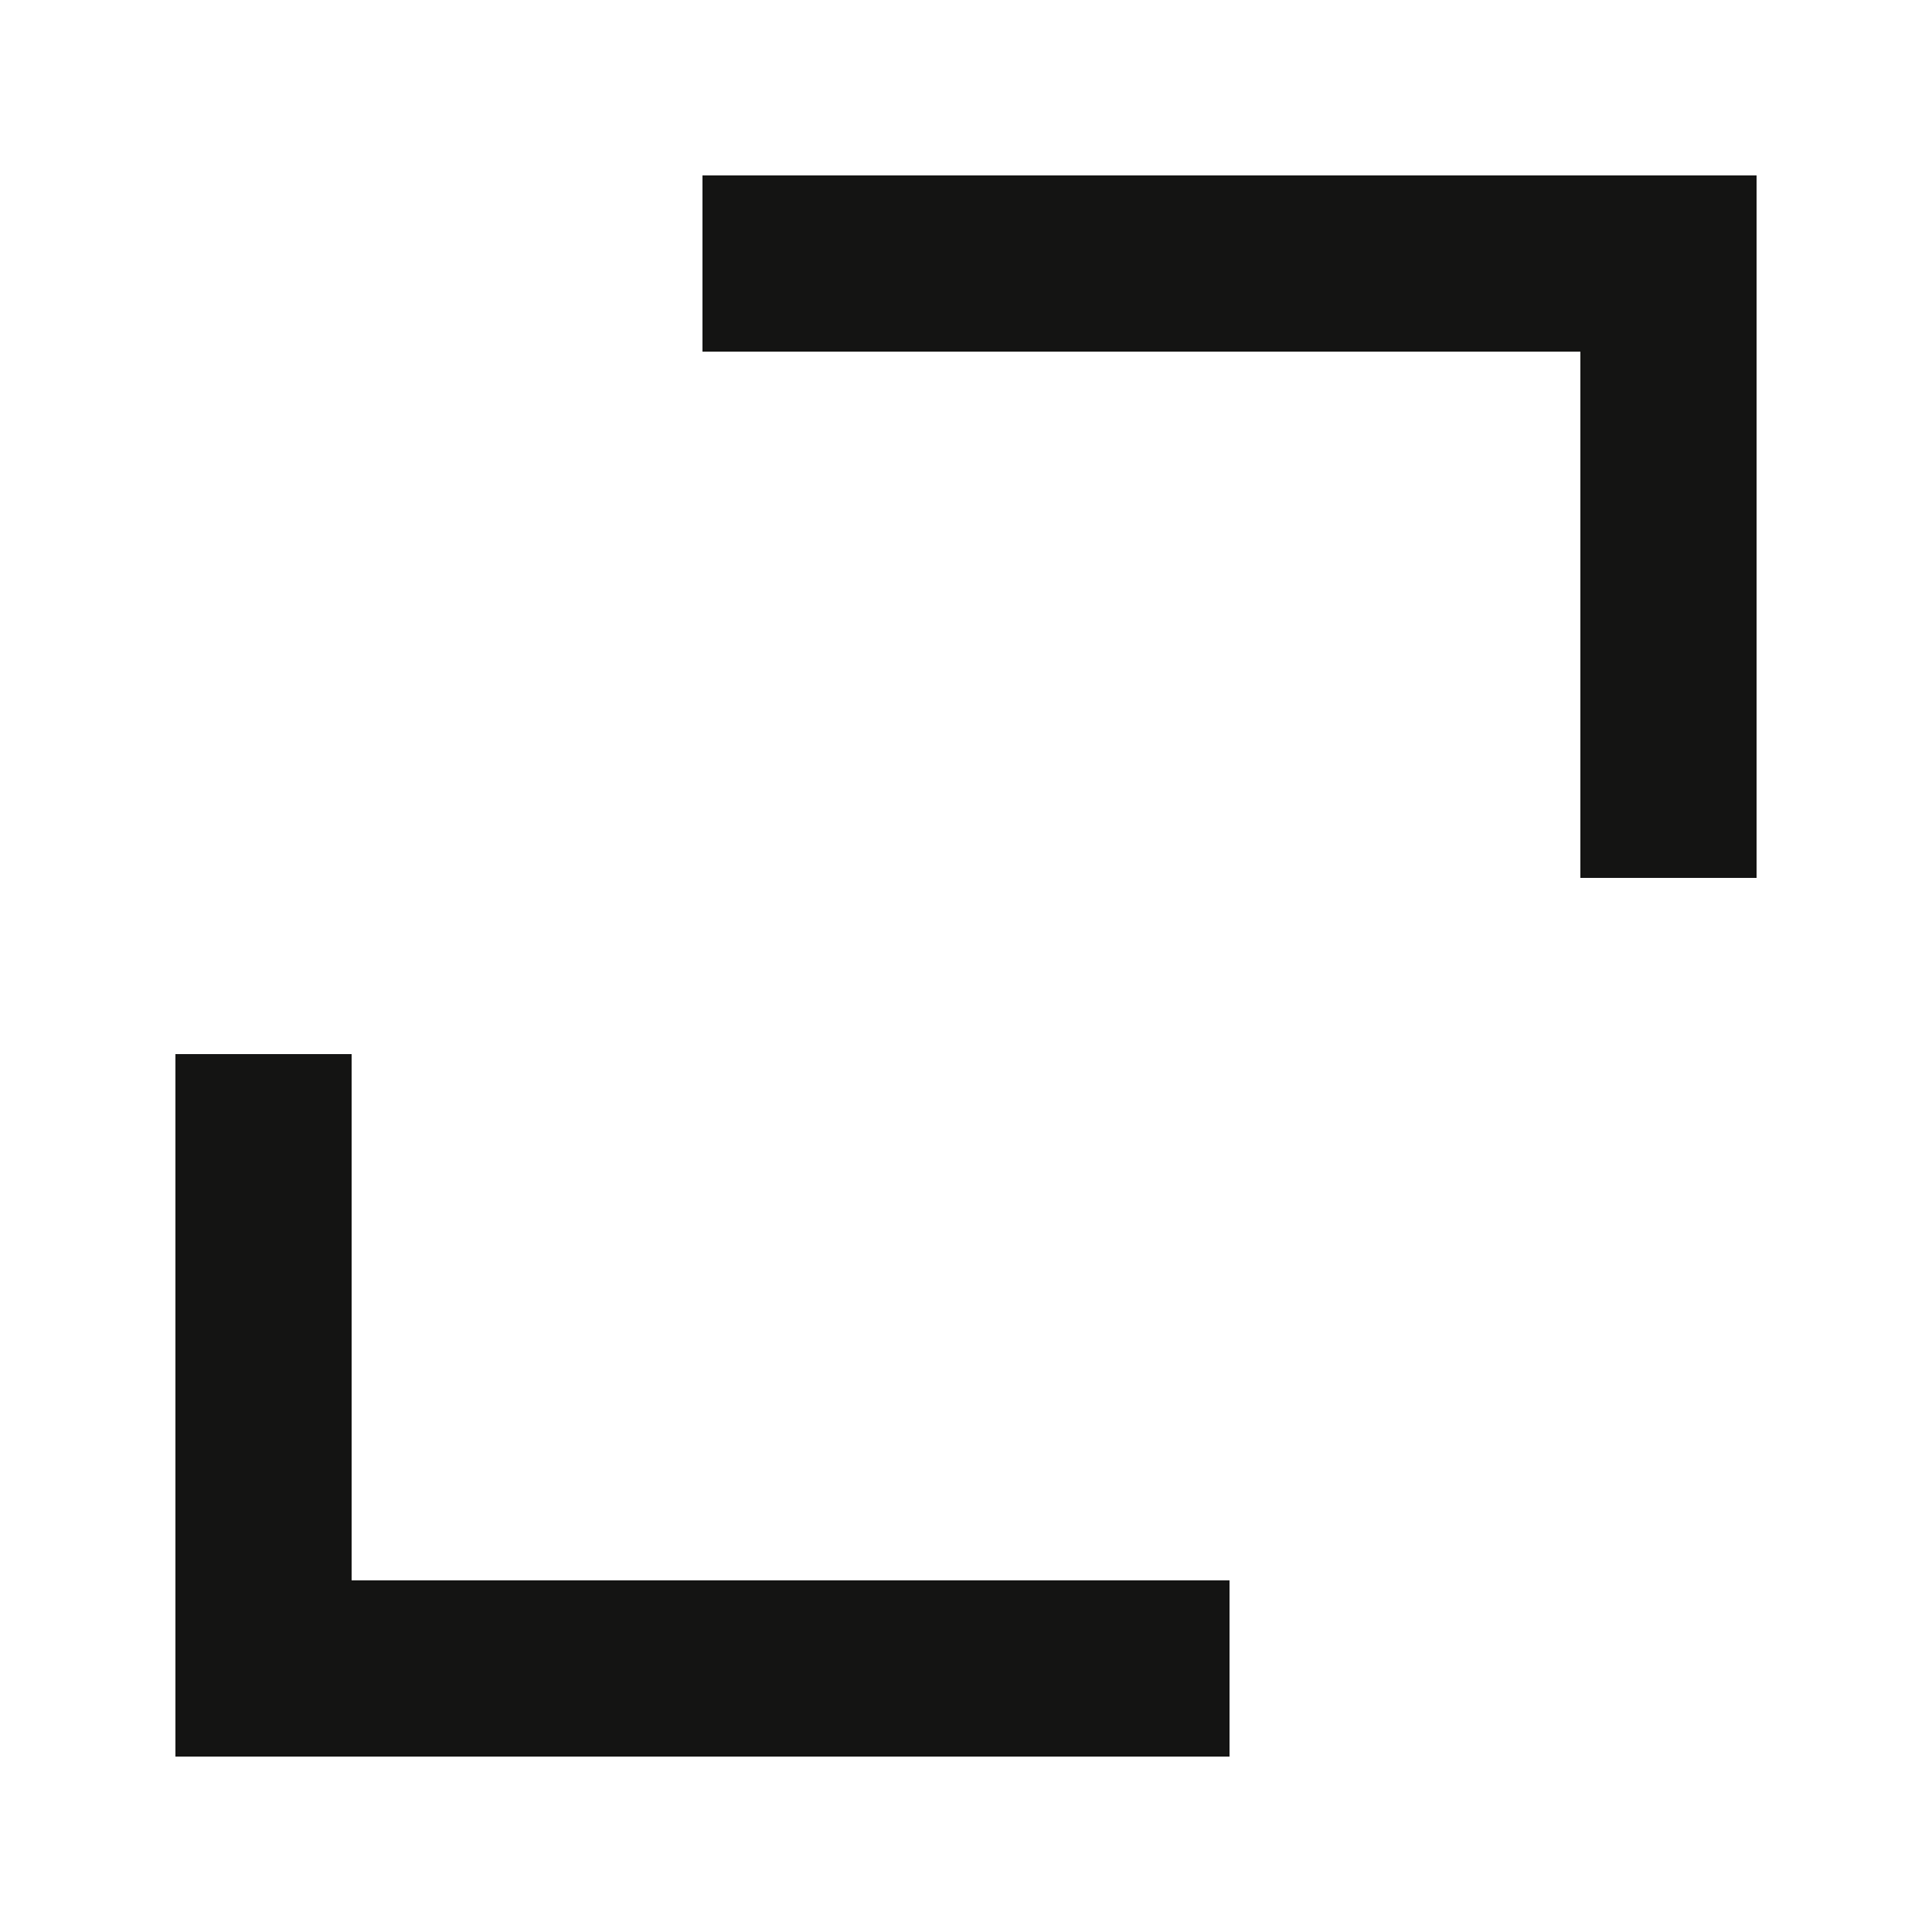
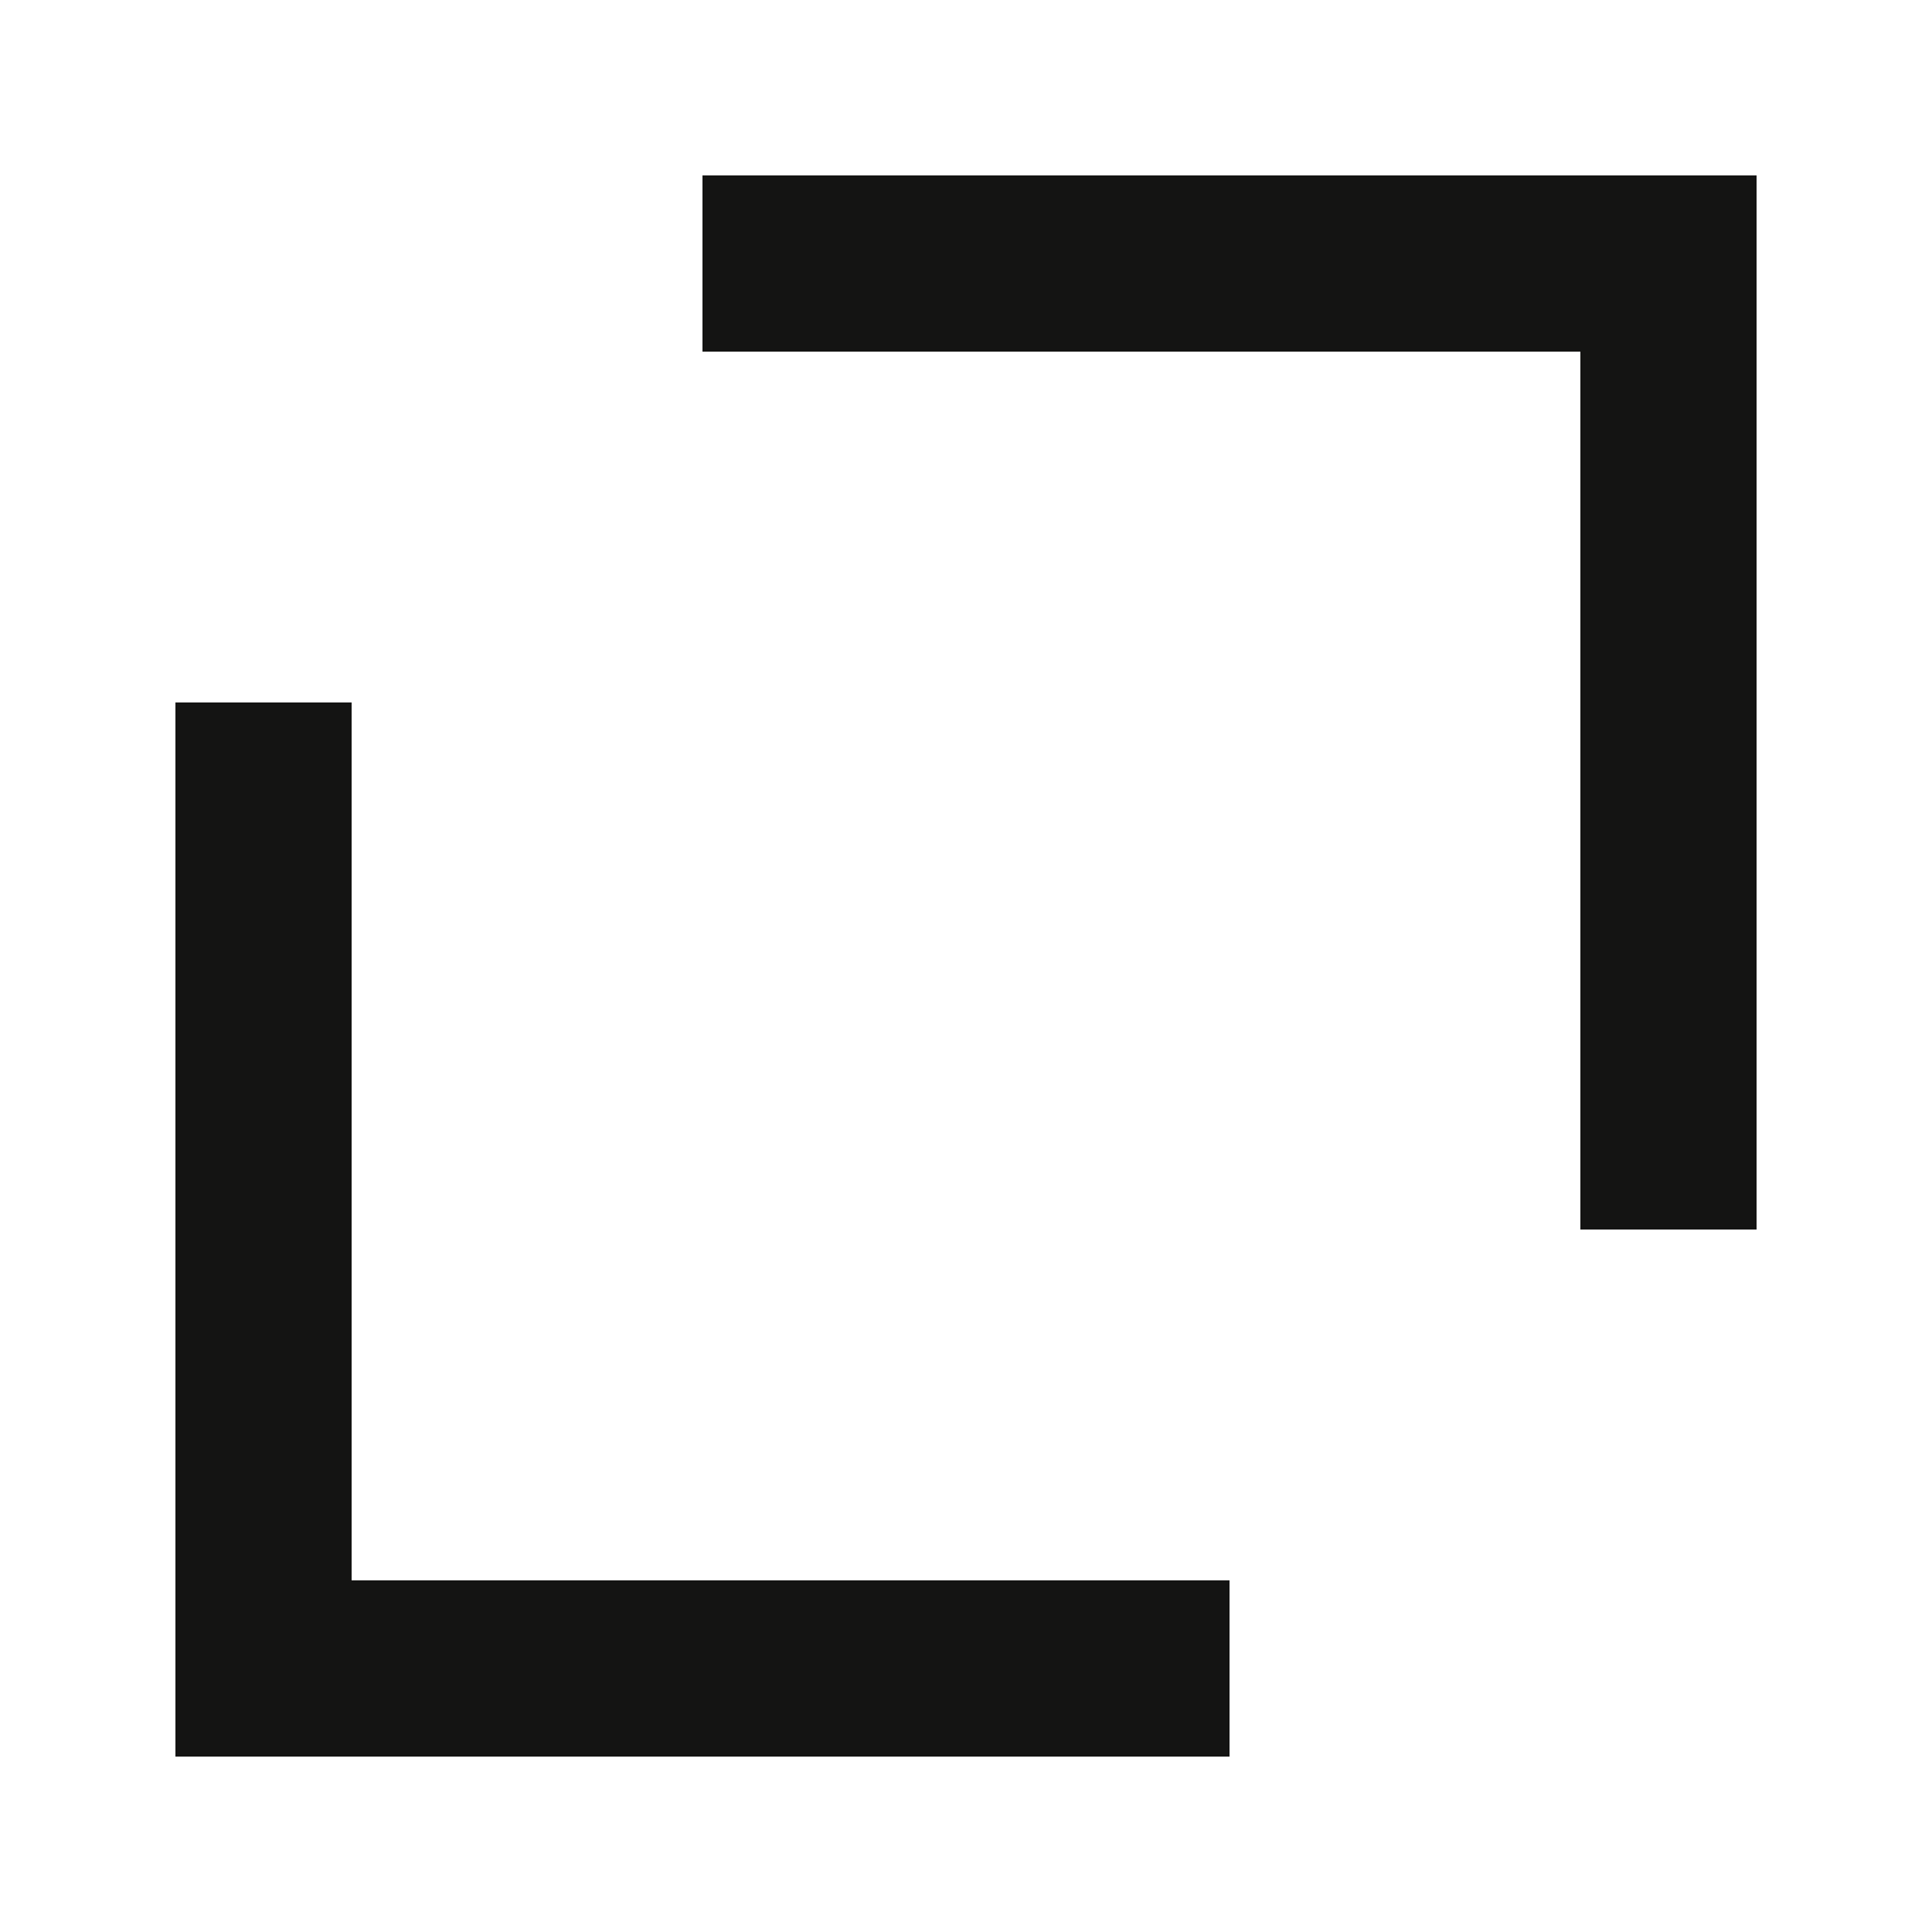
<svg xmlns="http://www.w3.org/2000/svg" viewBox="0 0 11 11" shape-rendering="crispEdges">
  <g fill="#141413">
    <rect x="4" y="1" width="6" height="1" />
-     <rect x="9" y="2" width="1" height="1" />
-     <rect x="9" y="3" width="1" height="1" />
-     <rect x="9" y="4" width="1" height="1" />
-     <rect x="1" y="6" width="1" height="1" />
-     <rect x="1" y="7" width="1" height="1" />
-     <rect x="1" y="8" width="1" height="1" />
+     <rect x="9" y="2" width="1" height="5" />
+     <rect x="1" y="4" width="1" height="5" />
    <rect x="1" y="9" width="6" height="1" />
  </g>
</svg>
